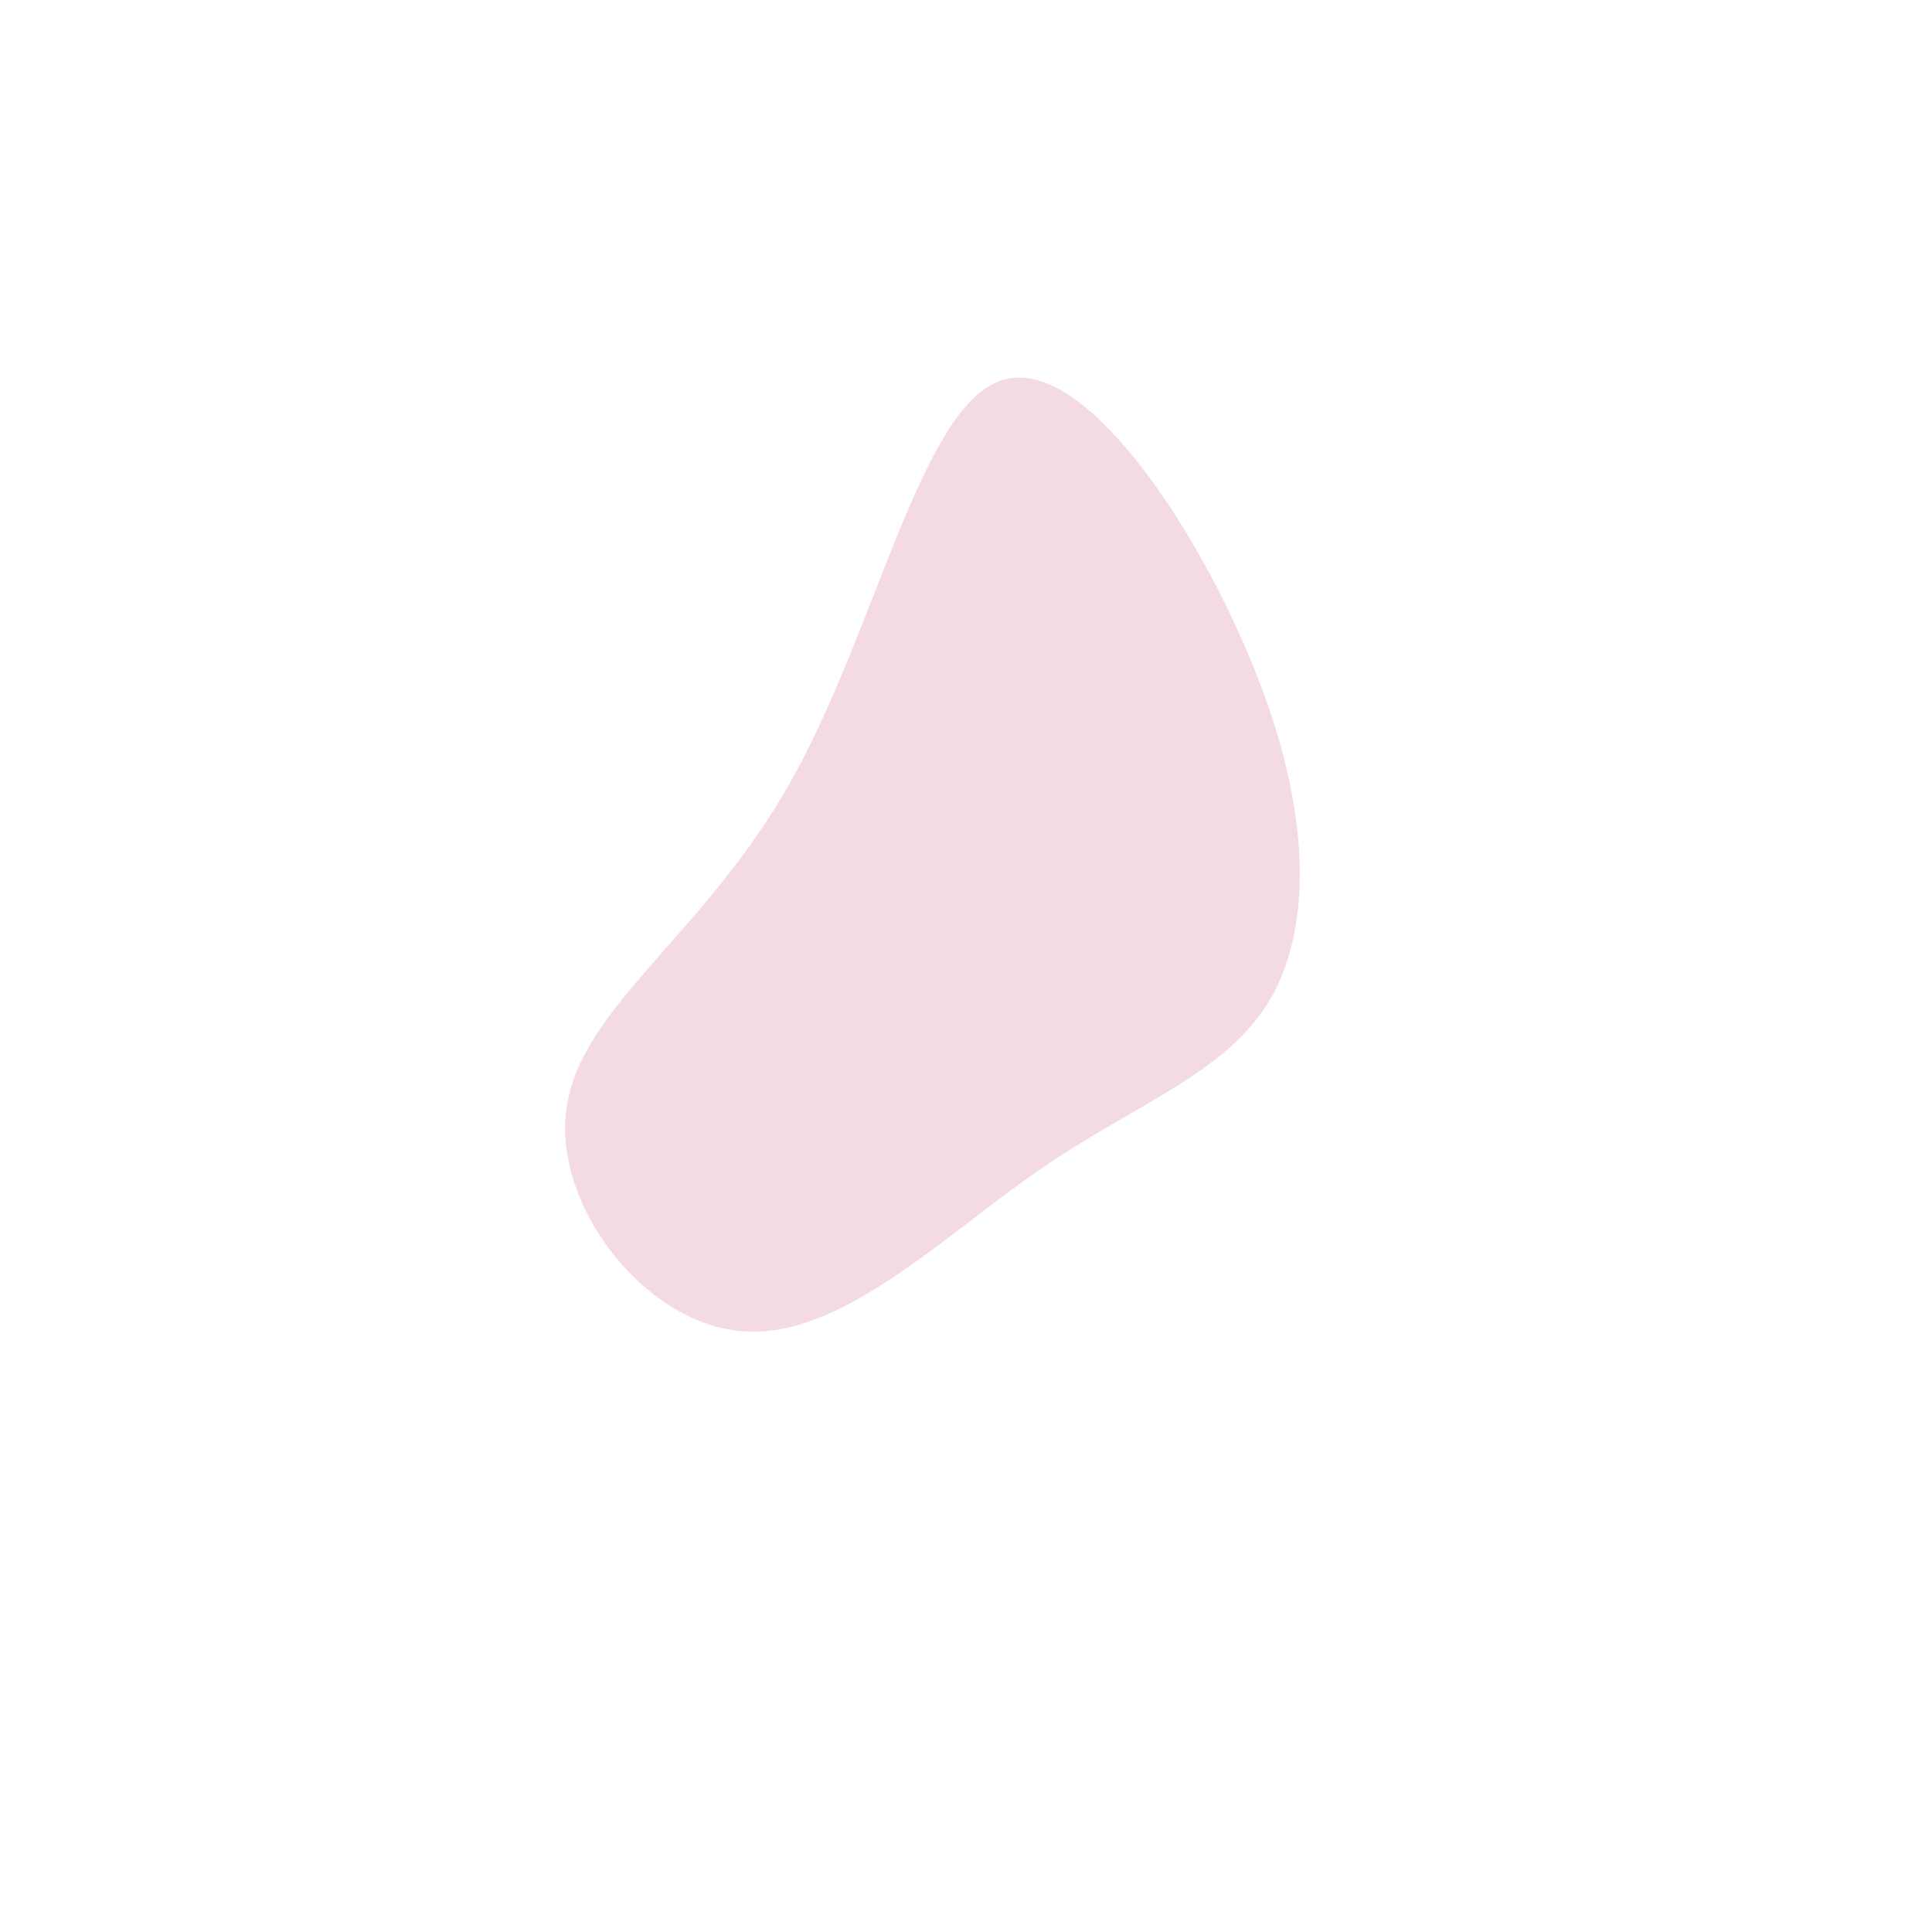
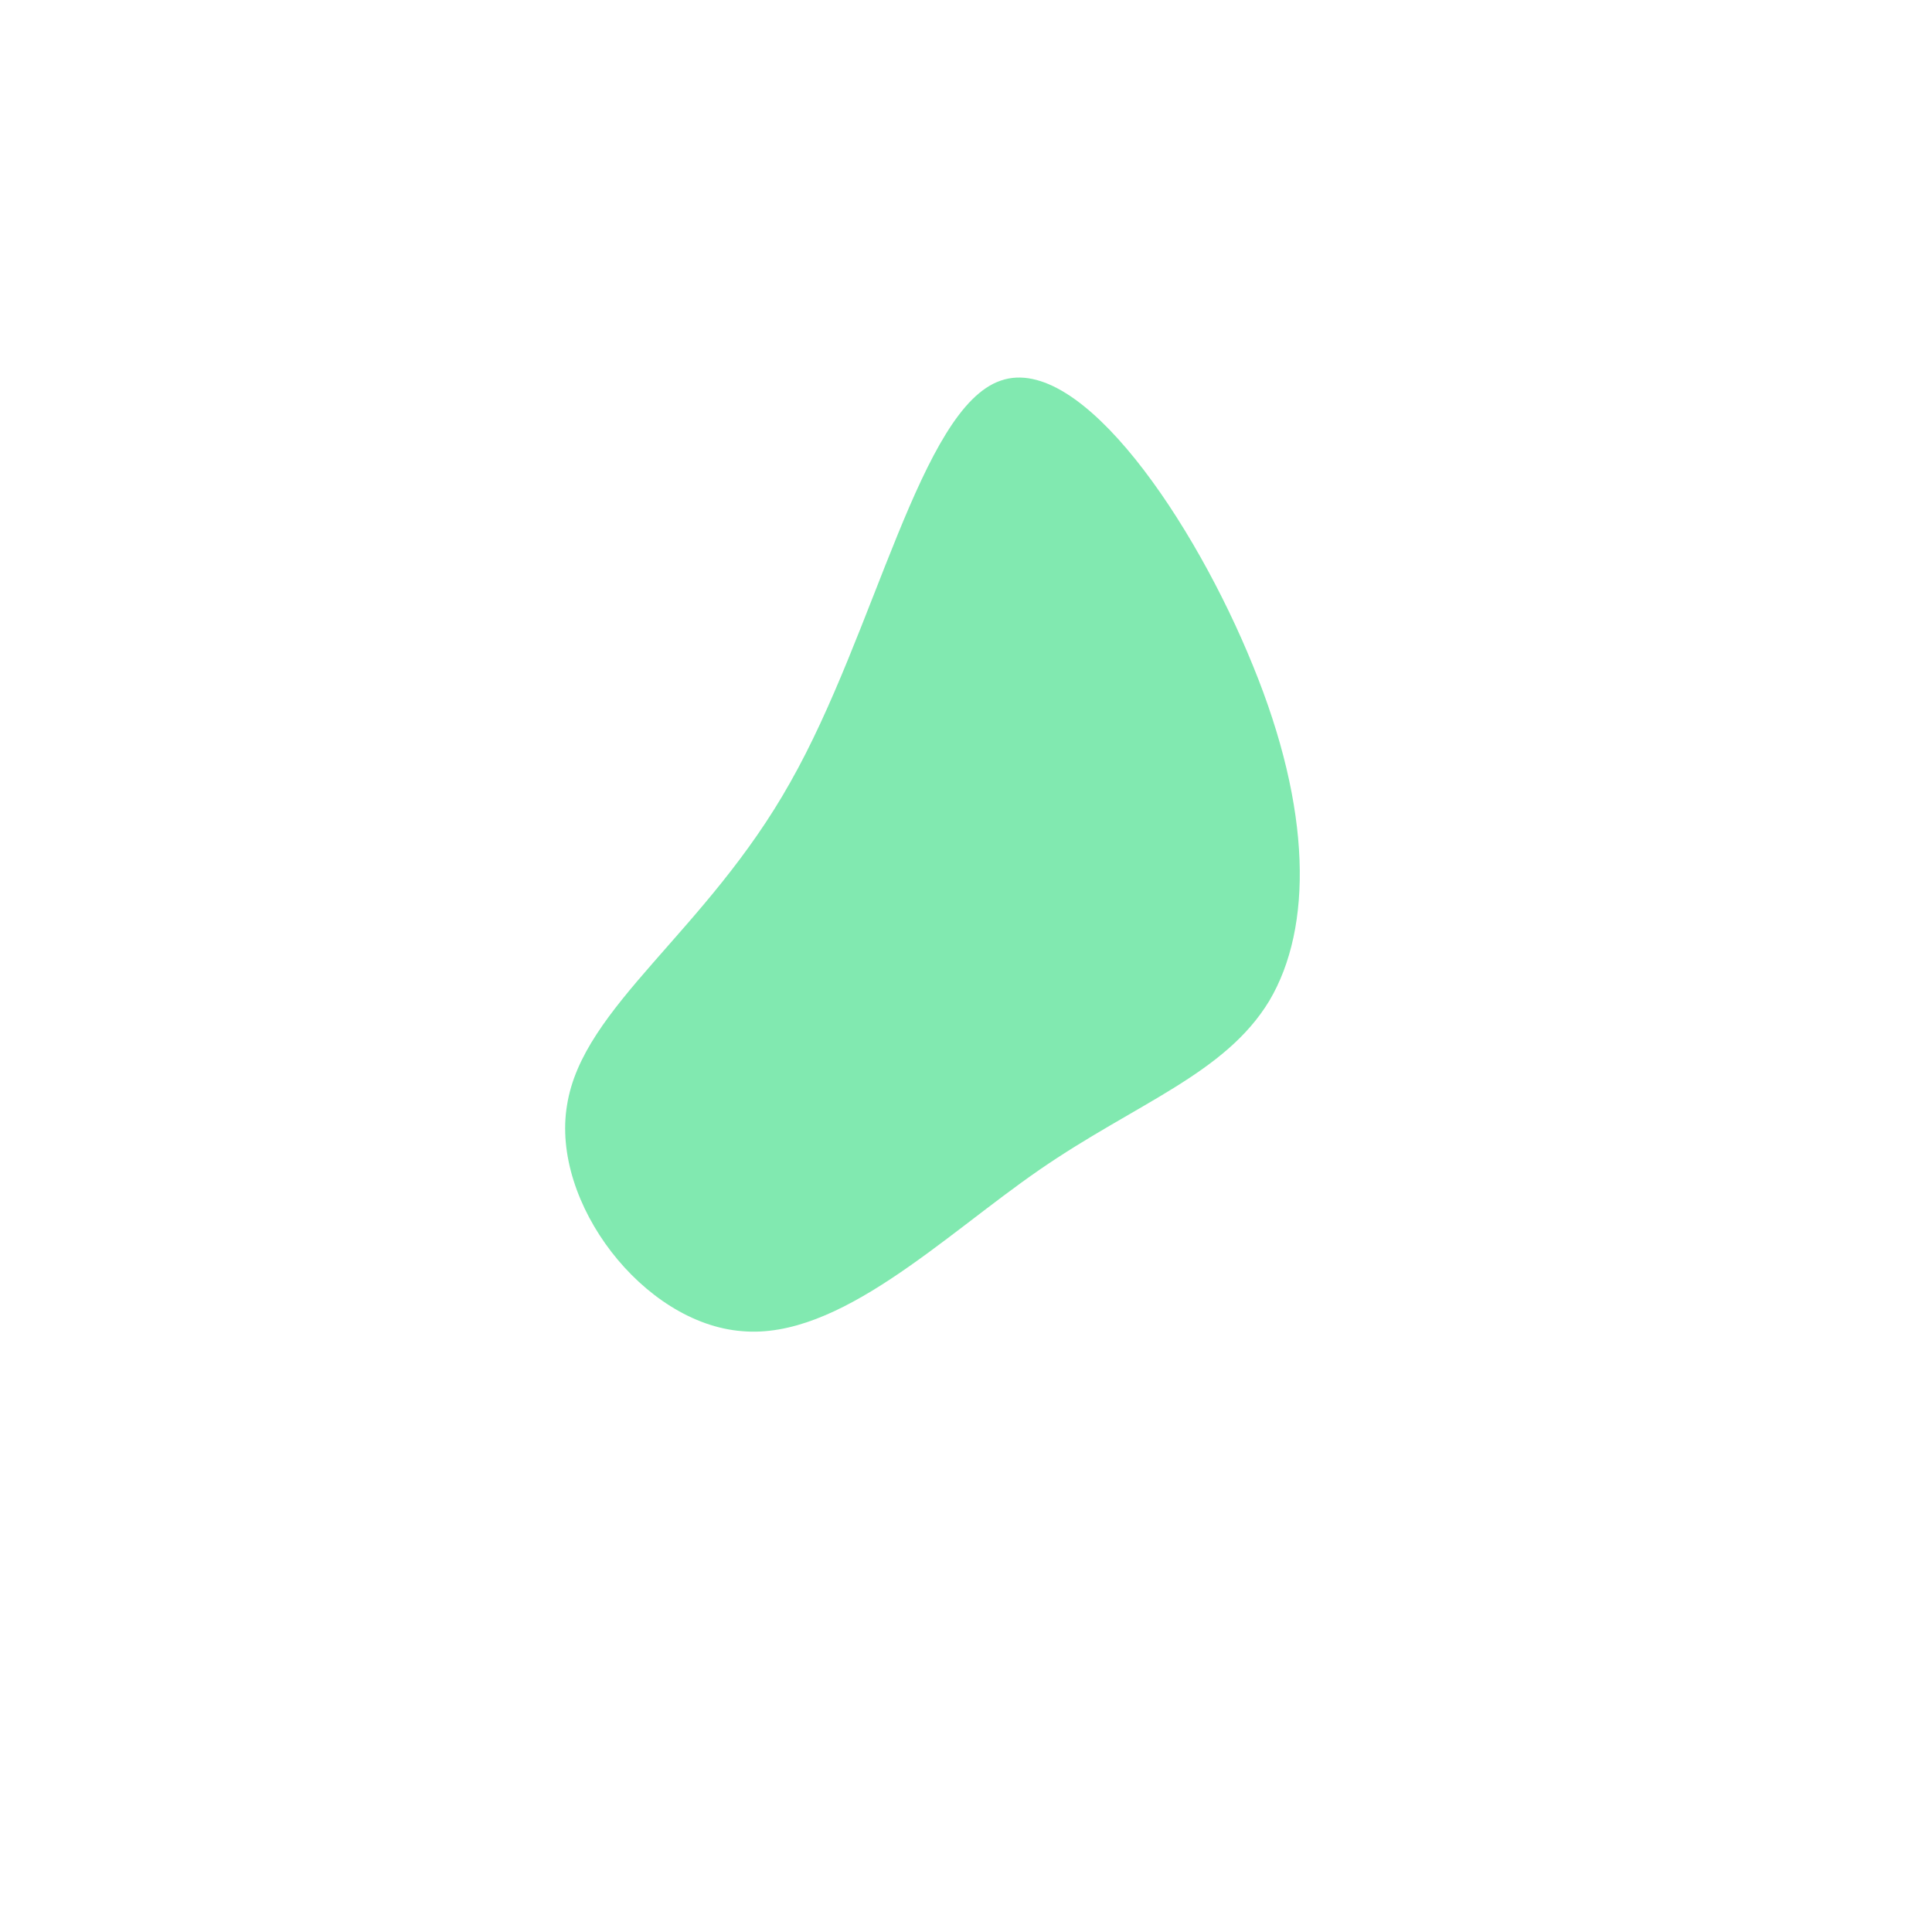
<svg xmlns="http://www.w3.org/2000/svg" viewBox="0 0 200 200">
-   <path fill="#F4DAE3" d="M29.7,-31.1C35.8,-16.2,35.9,-4,31.4,3.6C26.8,11.2,17.6,14.2,7.6,21.1C-2.4,28,-13.1,38.7,-23.2,37.8C-33.4,37,-43,24.5,-41.3,14.4C-39.7,4.2,-26.9,-3.5,-18.2,-19C-9.4,-34.5,-4.7,-57.8,3.6,-60.6C11.9,-63.5,23.7,-45.9,29.7,-31.1Z" transform="translate(100 100)" />
+   <path fill="#04d361" d="M29.7,-31.1C35.8,-16.2,35.9,-4,31.4,3.6C26.8,11.2,17.6,14.2,7.6,21.1C-2.4,28,-13.1,38.7,-23.2,37.8C-33.4,37,-43,24.5,-41.3,14.4C-39.7,4.2,-26.9,-3.5,-18.2,-19C-9.4,-34.5,-4.7,-57.8,3.6,-60.6C11.9,-63.5,23.7,-45.9,29.7,-31.1Z" transform="translate(100 100)" opacity="50%" />
</svg>
